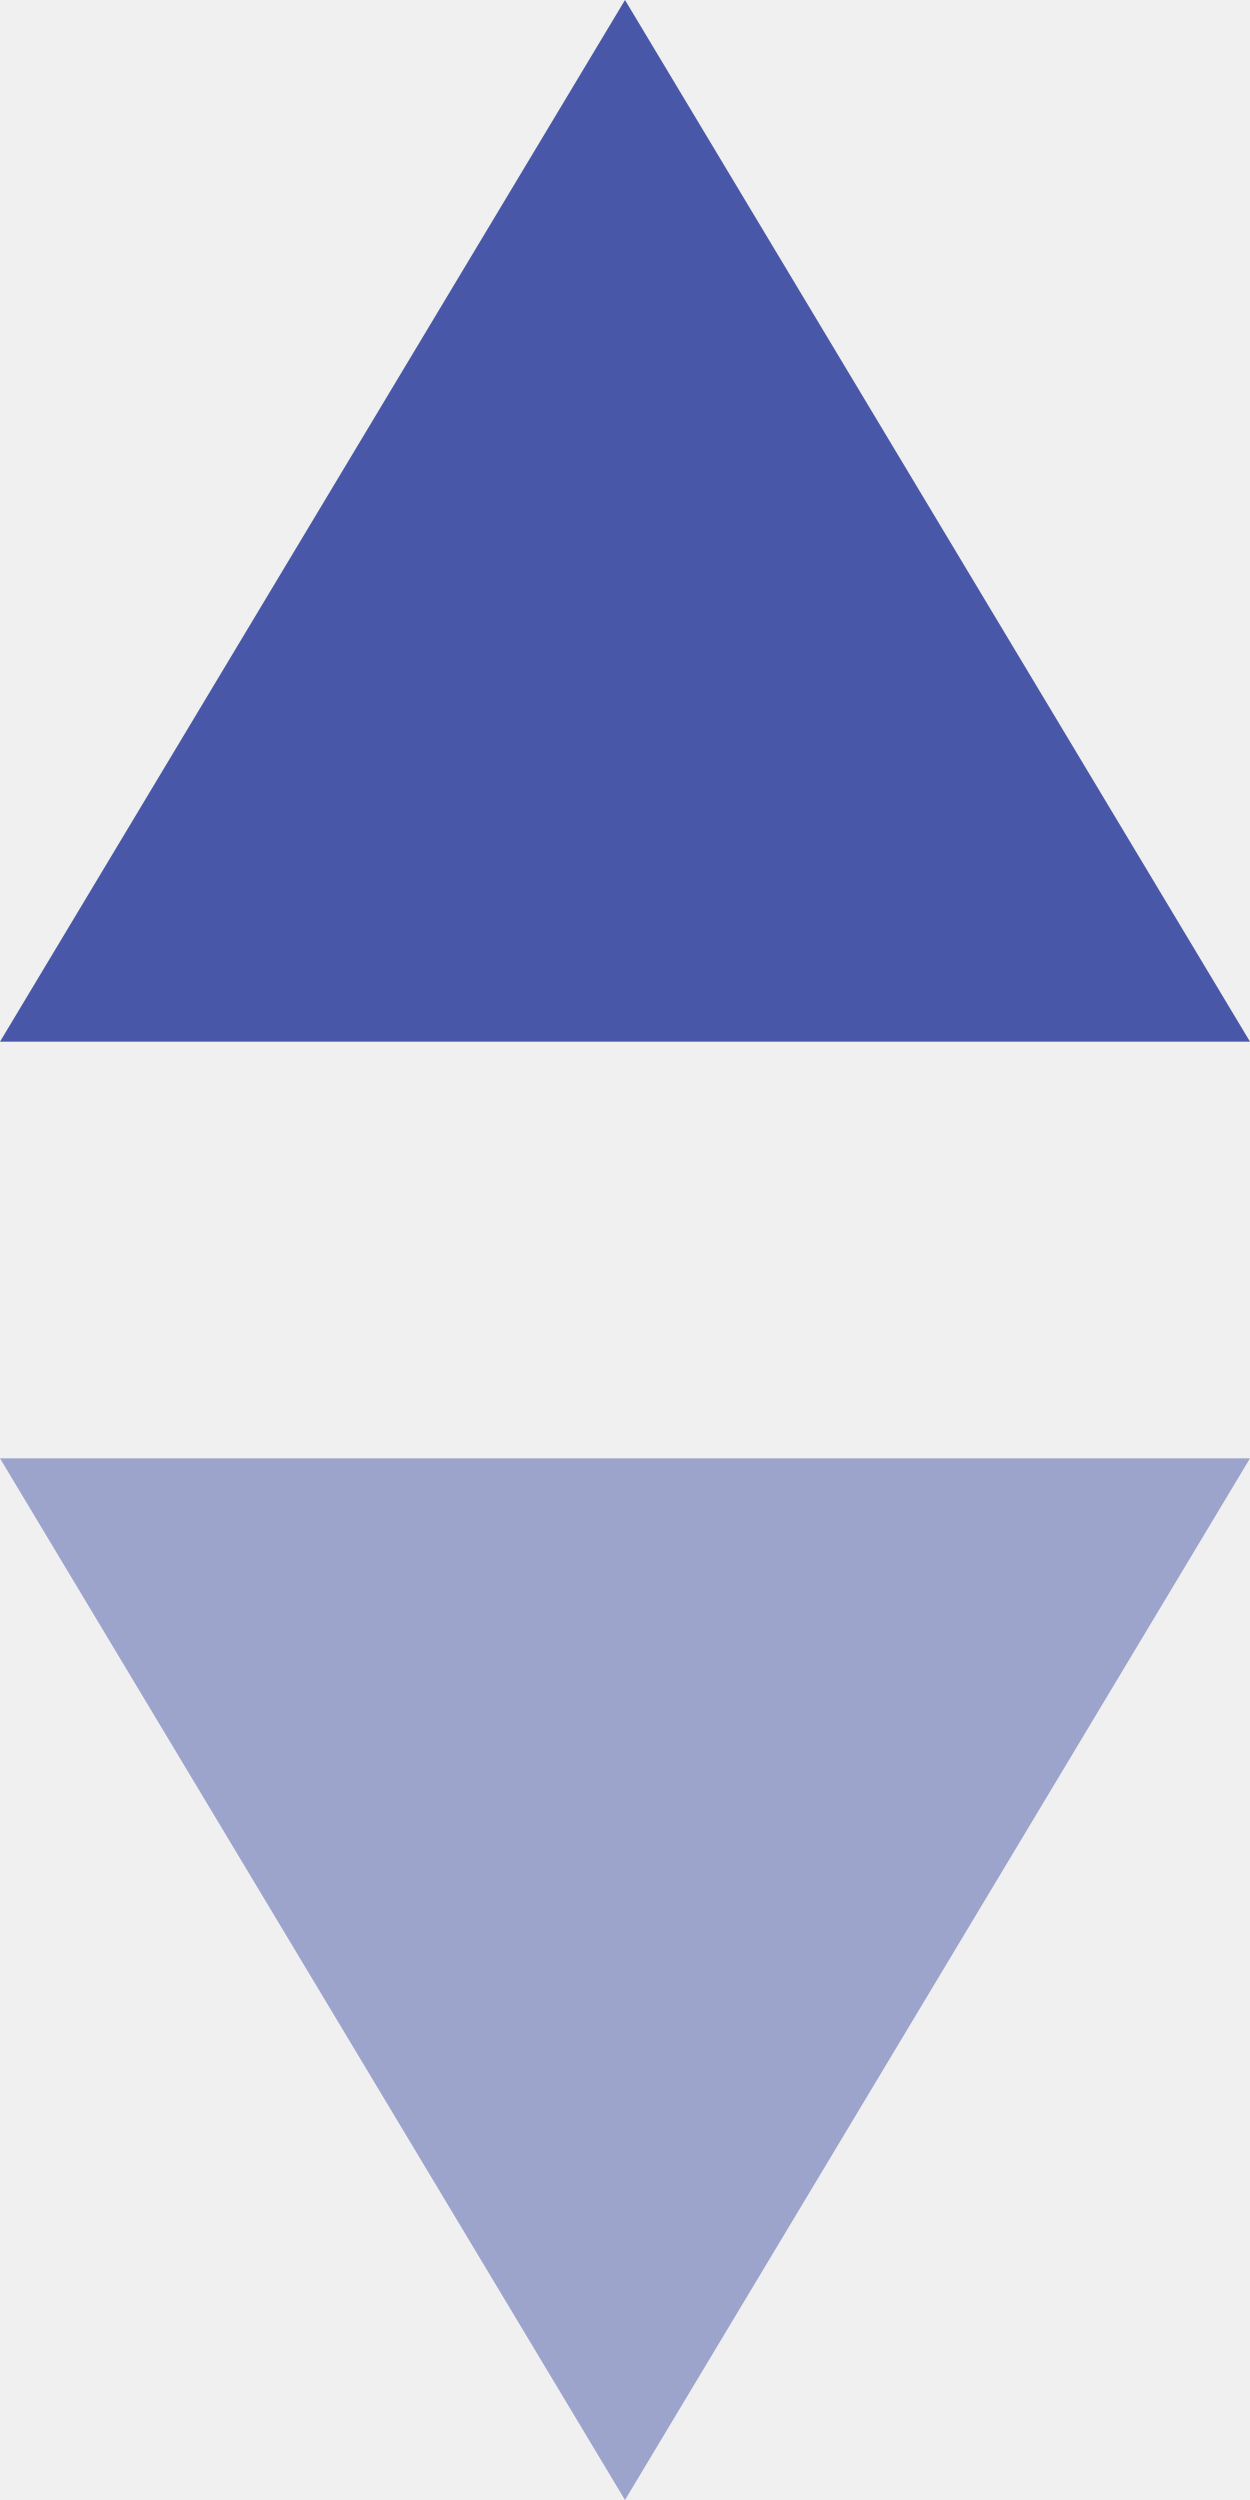
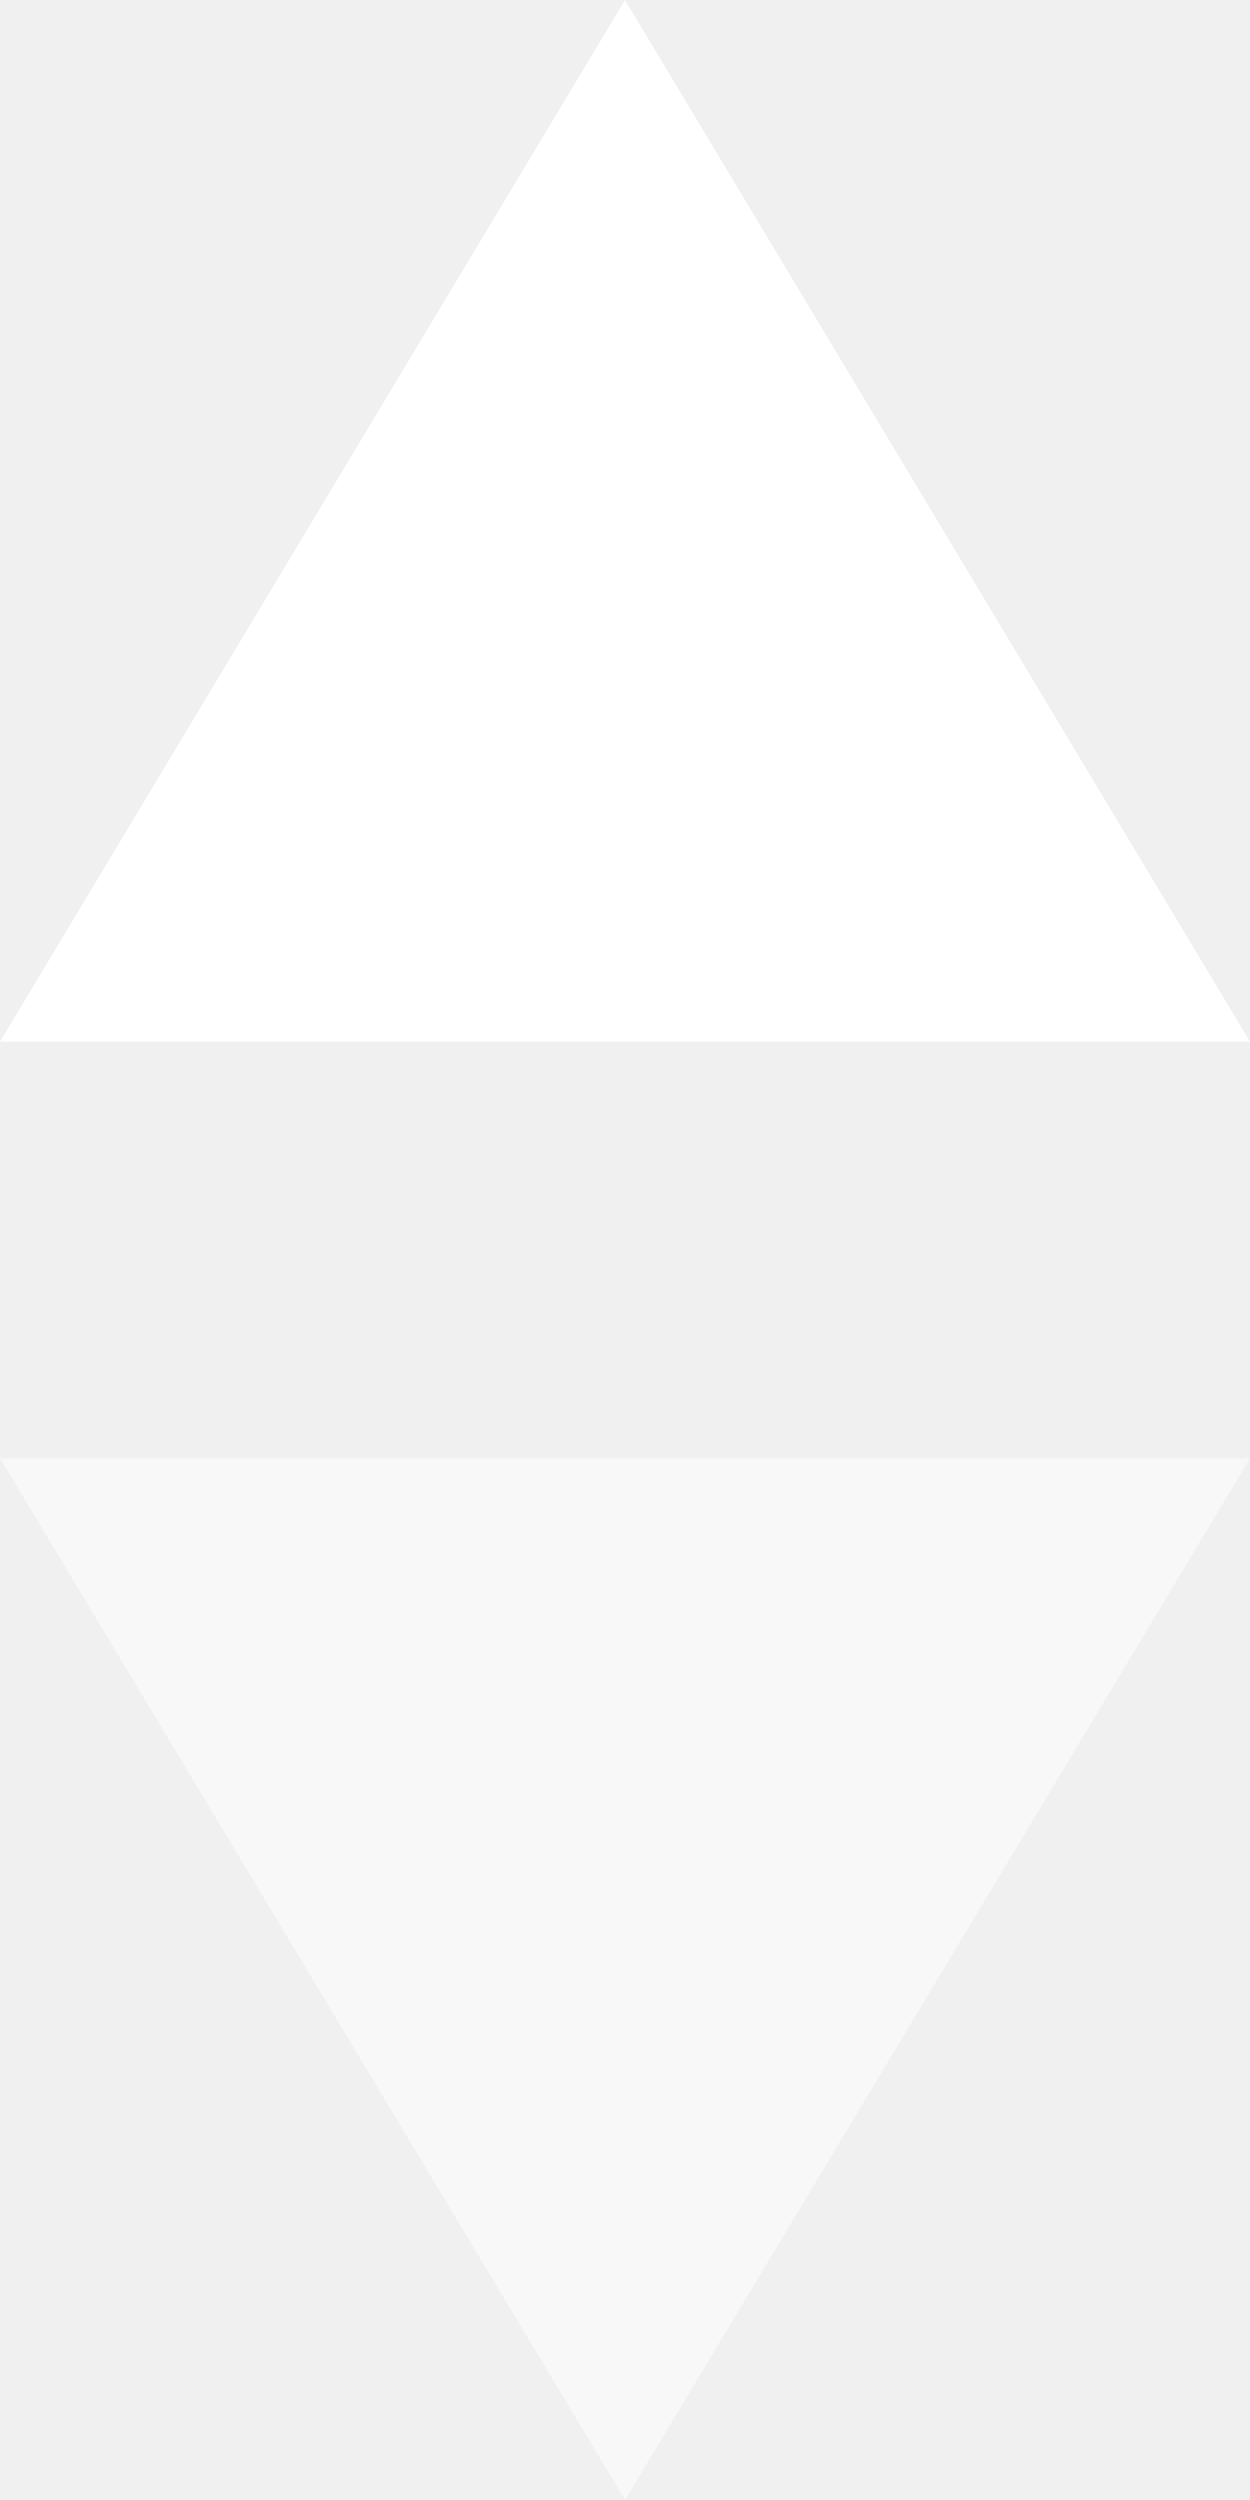
<svg xmlns="http://www.w3.org/2000/svg" width="6" height="12" viewBox="0 0 6 12" fill="none">
-   <path d="M0 5L3 0L6 5H0Z" fill="#4957A8" />
-   <path opacity="0.5" d="M6 7L3 12L-3.97233e-08 7L6 7Z" fill="#4957A8" />
+   <path d="M0 5L3 0L6 5H0Z" fill="#fff" />
+   <path opacity="0.5" d="M6 7L3 12L-3.97233e-08 7L6 7Z" fill="#fff" />
</svg>
